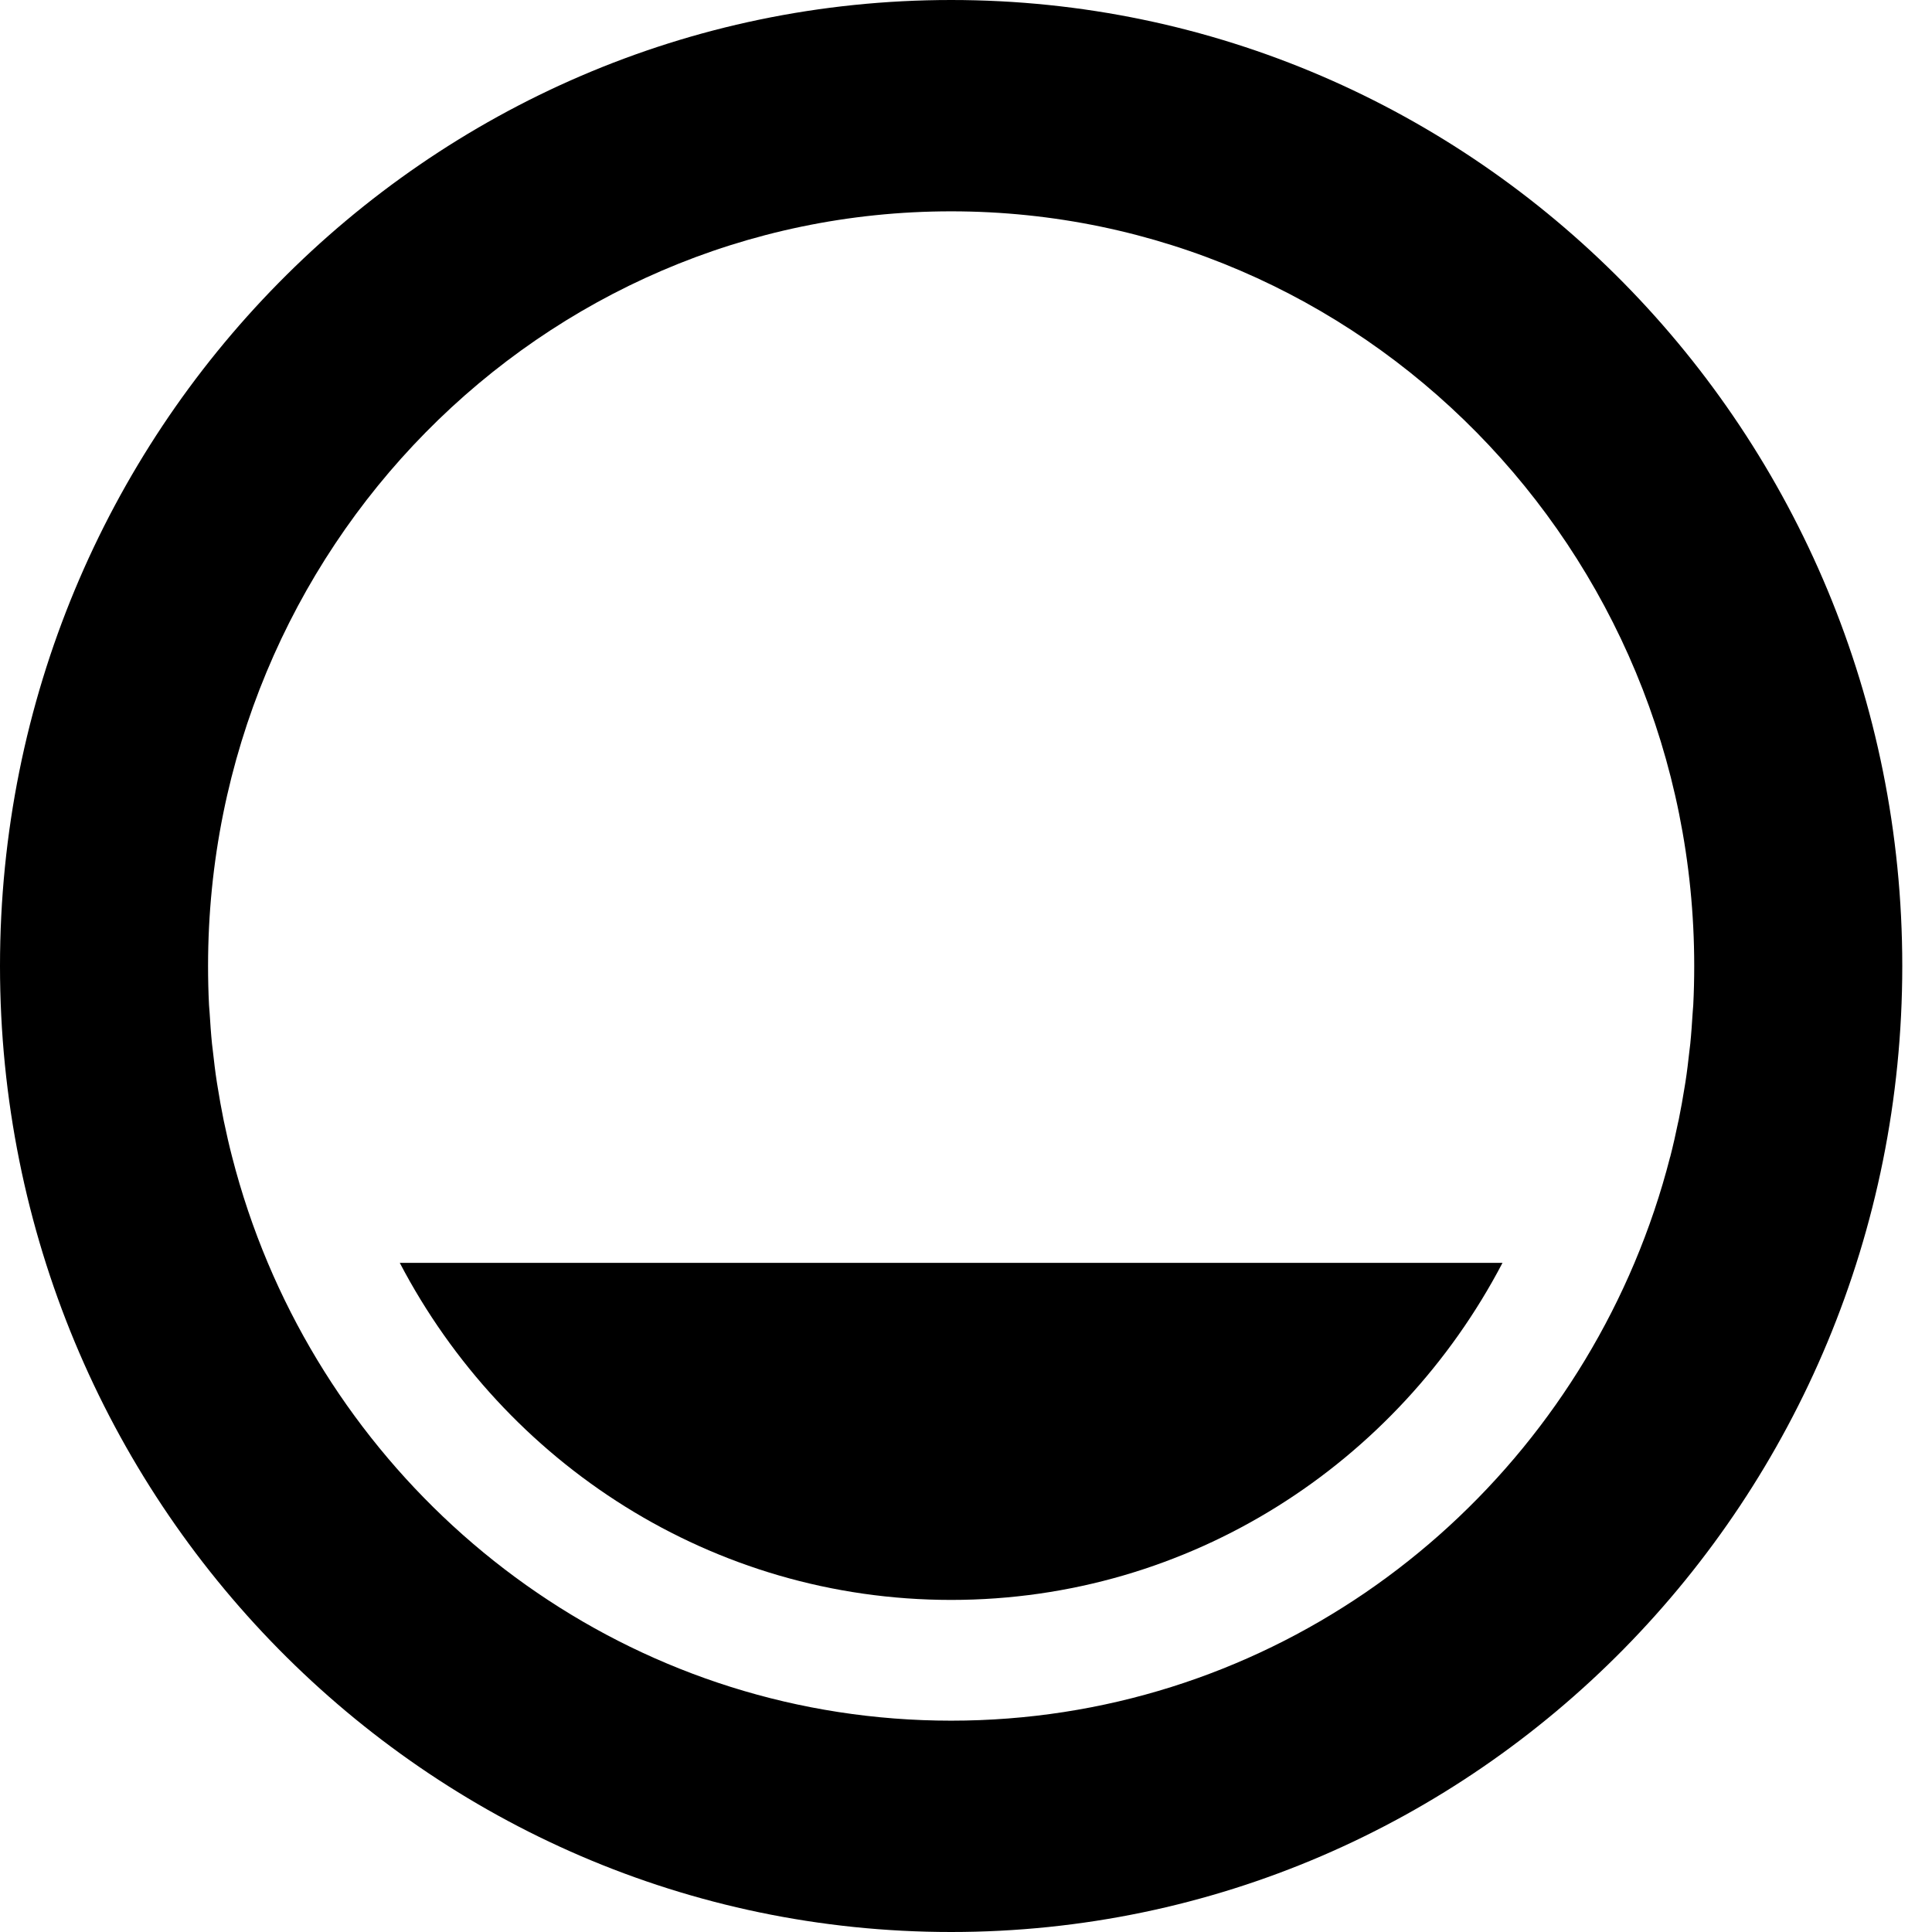
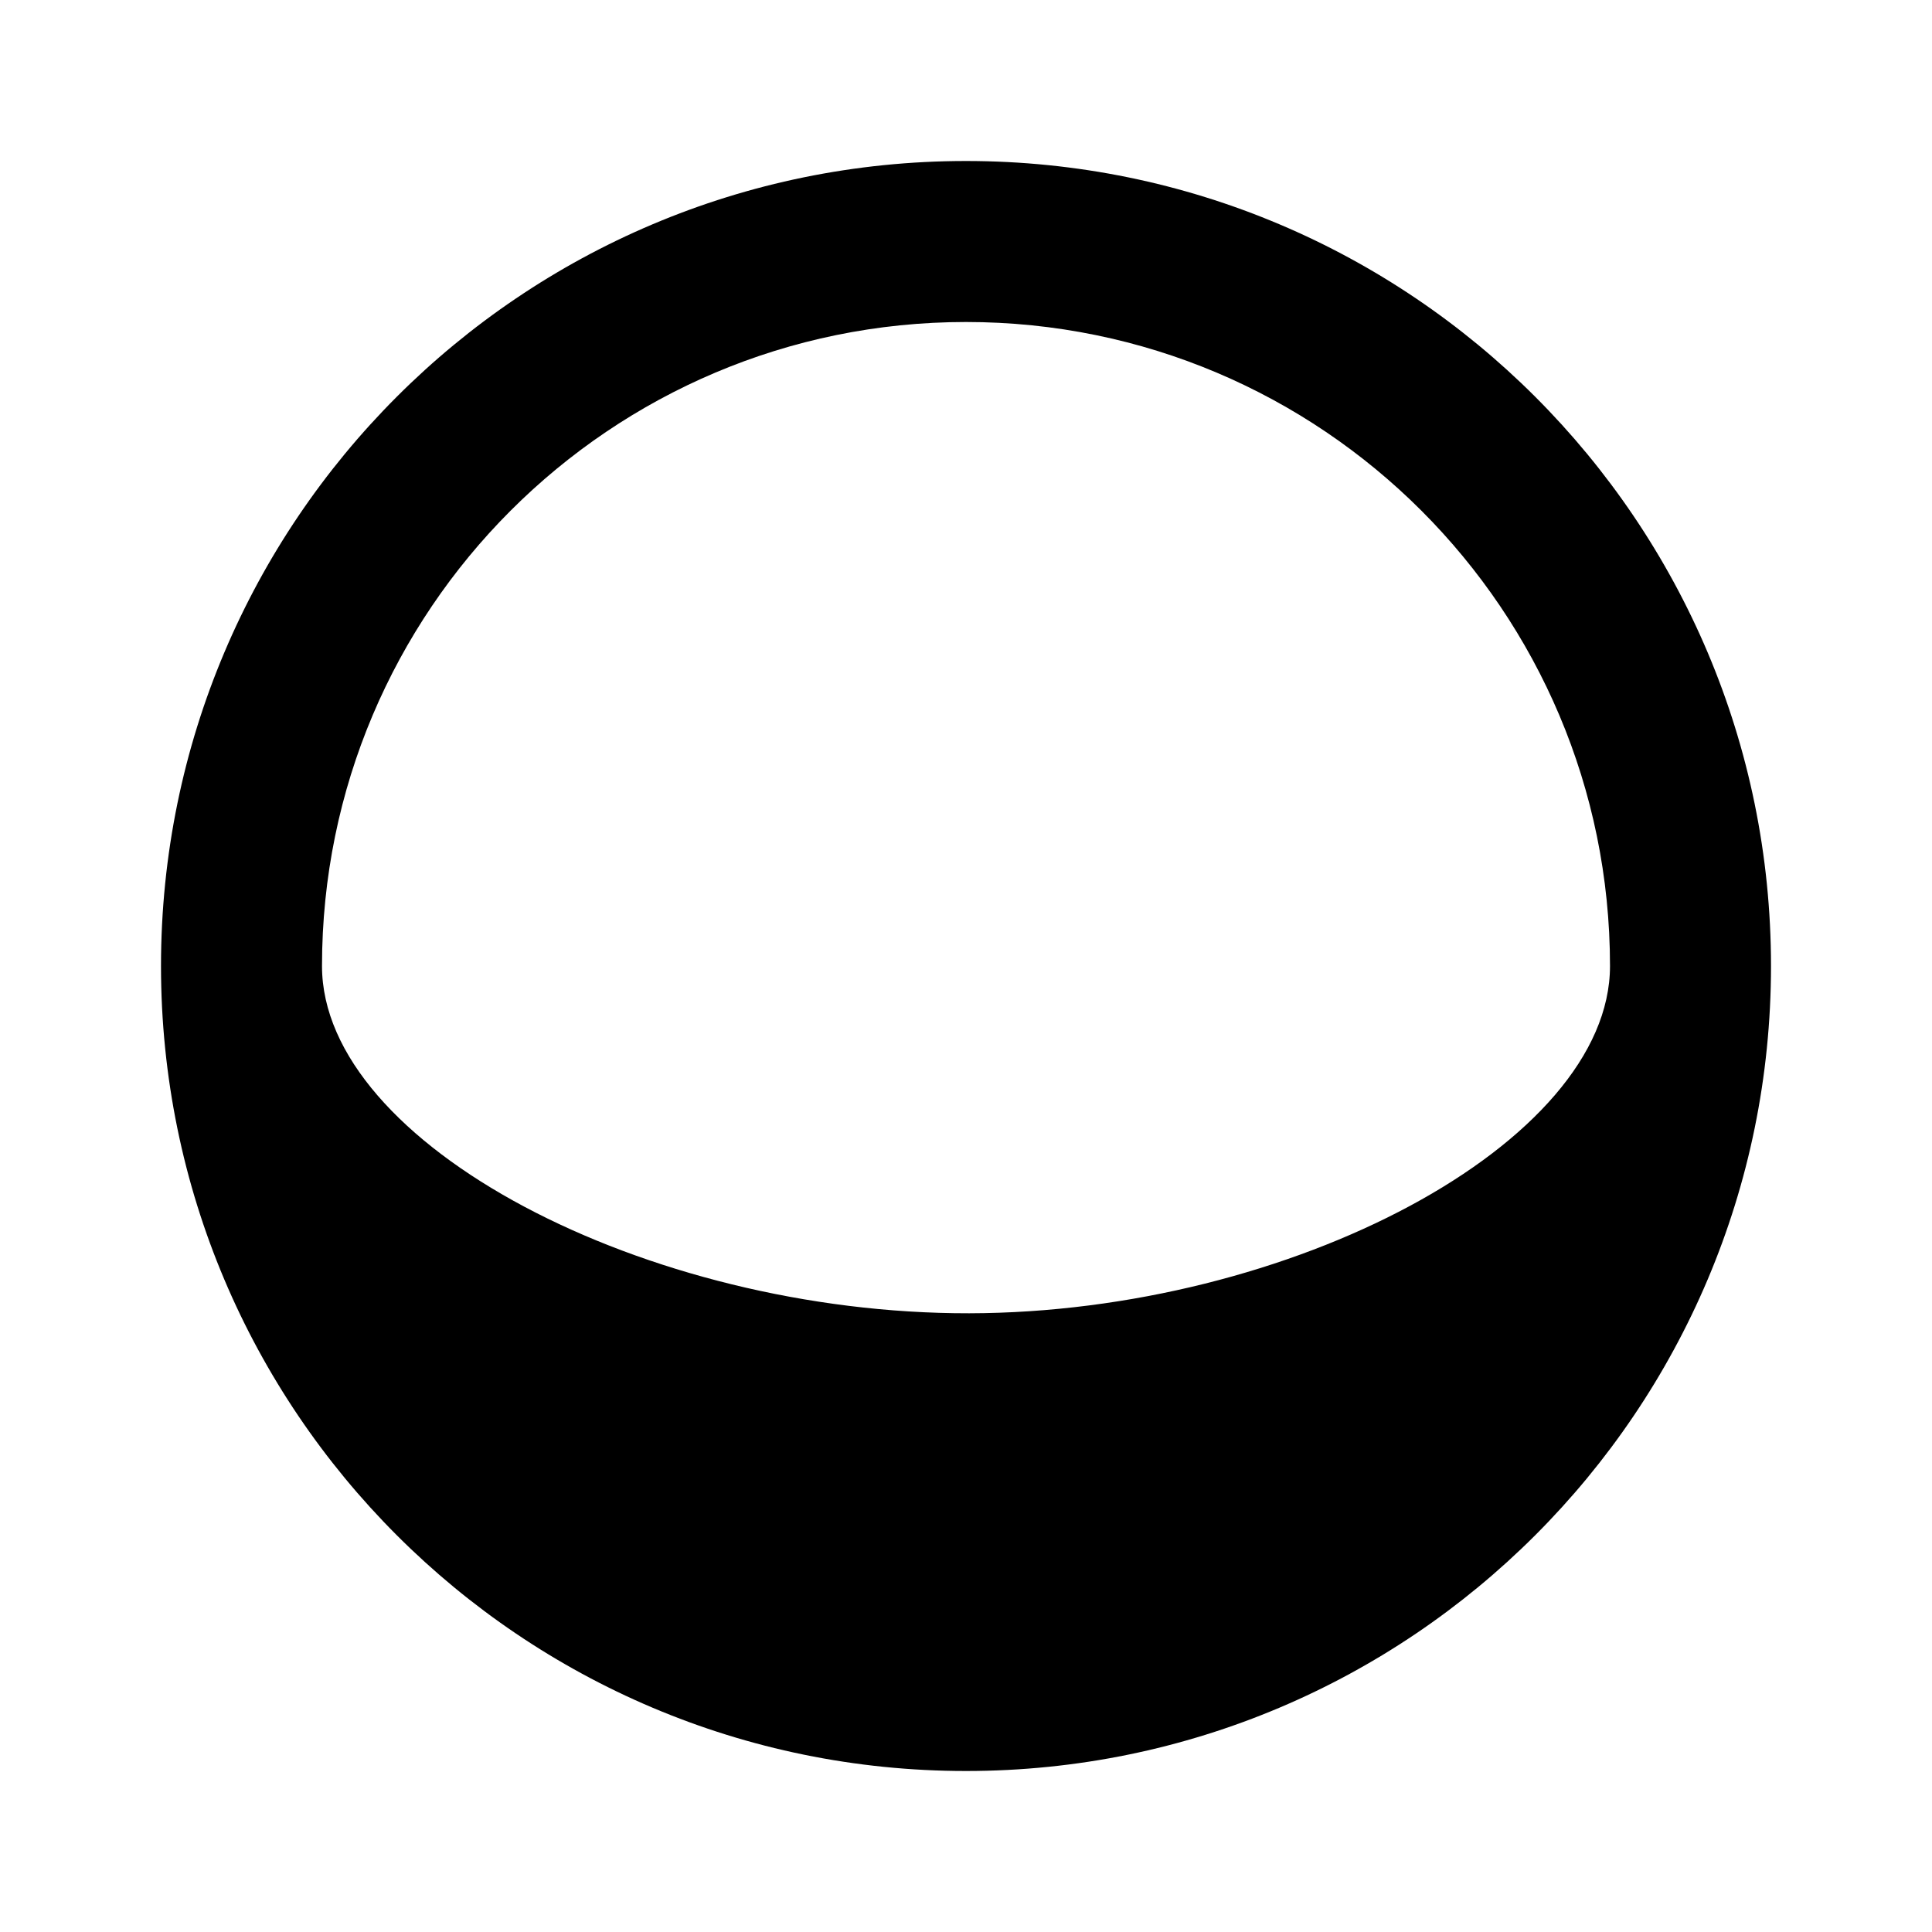
- <svg xmlns="http://www.w3.org/2000/svg" width="26px" height="26px" viewBox="0 0 26 26" version="1.1">
+ <svg xmlns="http://www.w3.org/2000/svg" width="24px" height="24px" viewBox="0 0 24 24" version="1.1">
  <defs />
-   <g id="Page-1" stroke="none" stroke-width="1" fill="none" fill-rule="evenodd">
-     <g id="Icons" fill="#000000">
-       <g id="circle-part-full">
-         <path d="M12.8,21.531 C16.017,21.531 18.809,19.693 20.22,16.995 L5.38,16.995 C6.791,19.693 9.583,21.531 12.8,21.531" id="Fill-4" />
-         <path d="M12.8,23.156 C8.674,23.156 5.132,20.618 3.604,16.995 L3.604,16.995 C3.41,16.535 3.249,16.058 3.123,15.566 L3.123,15.566 C3.083,15.412 3.048,15.257 3.015,15.1 C3.013,15.089 3.01,15.078 3.008,15.067 C2.978,14.92 2.952,14.771 2.928,14.622 C2.925,14.601 2.921,14.582 2.918,14.561 C2.896,14.421 2.88,14.28 2.864,14.138 C2.861,14.107 2.856,14.077 2.853,14.047 C2.839,13.909 2.83,13.77 2.821,13.63 C2.819,13.595 2.815,13.561 2.813,13.527 C2.804,13.352 2.8,13.177 2.8,13 C2.8,7.391 7.277,2.844 12.8,2.844 C18.323,2.844 22.8,7.391 22.8,13 C22.8,13.177 22.796,13.352 22.787,13.527 C22.785,13.561 22.781,13.595 22.779,13.63 C22.77,13.77 22.761,13.909 22.747,14.047 C22.744,14.077 22.739,14.107 22.736,14.138 C22.72,14.28 22.704,14.421 22.682,14.561 C22.679,14.582 22.675,14.601 22.672,14.622 C22.648,14.771 22.622,14.92 22.592,15.067 C22.59,15.079 22.587,15.09 22.584,15.101 C22.552,15.257 22.517,15.412 22.478,15.565 C22.477,15.568 22.476,15.571 22.475,15.573 C22.35,16.062 22.189,16.537 21.996,16.995 L21.996,16.995 C20.468,20.618 16.926,23.156 12.8,23.156 M12.8,0 C5.731,0 0,5.82 0,13 C0,20.18 5.731,26 12.8,26 C19.869,26 25.6,20.18 25.6,13 C25.6,5.82 19.869,0 12.8,0" id="Fill-6" />
-       </g>
+   <g id="PDS" stroke="none" stroke-width="1" fill="none" fill-rule="evenodd">
+     <g id="circle-part-full" fill="#000000">
+       <path d="M12,2 C17.523,2 22,6.477 22,12 C22,17.523 17.523,22 12,22 C6.477,22 2,17.523 2,12 C2,6.477 6.477,2 12,2 Z M12,4 C7.582,4 4,7.582 4,12 C4,14.216 8.026,16.321 12.039,16.314 C16.026,16.307 20,14.202 20,12 C20,7.582 16.418,4 12,4 Z" id="Combined-Shape" />
    </g>
  </g>
</svg>
